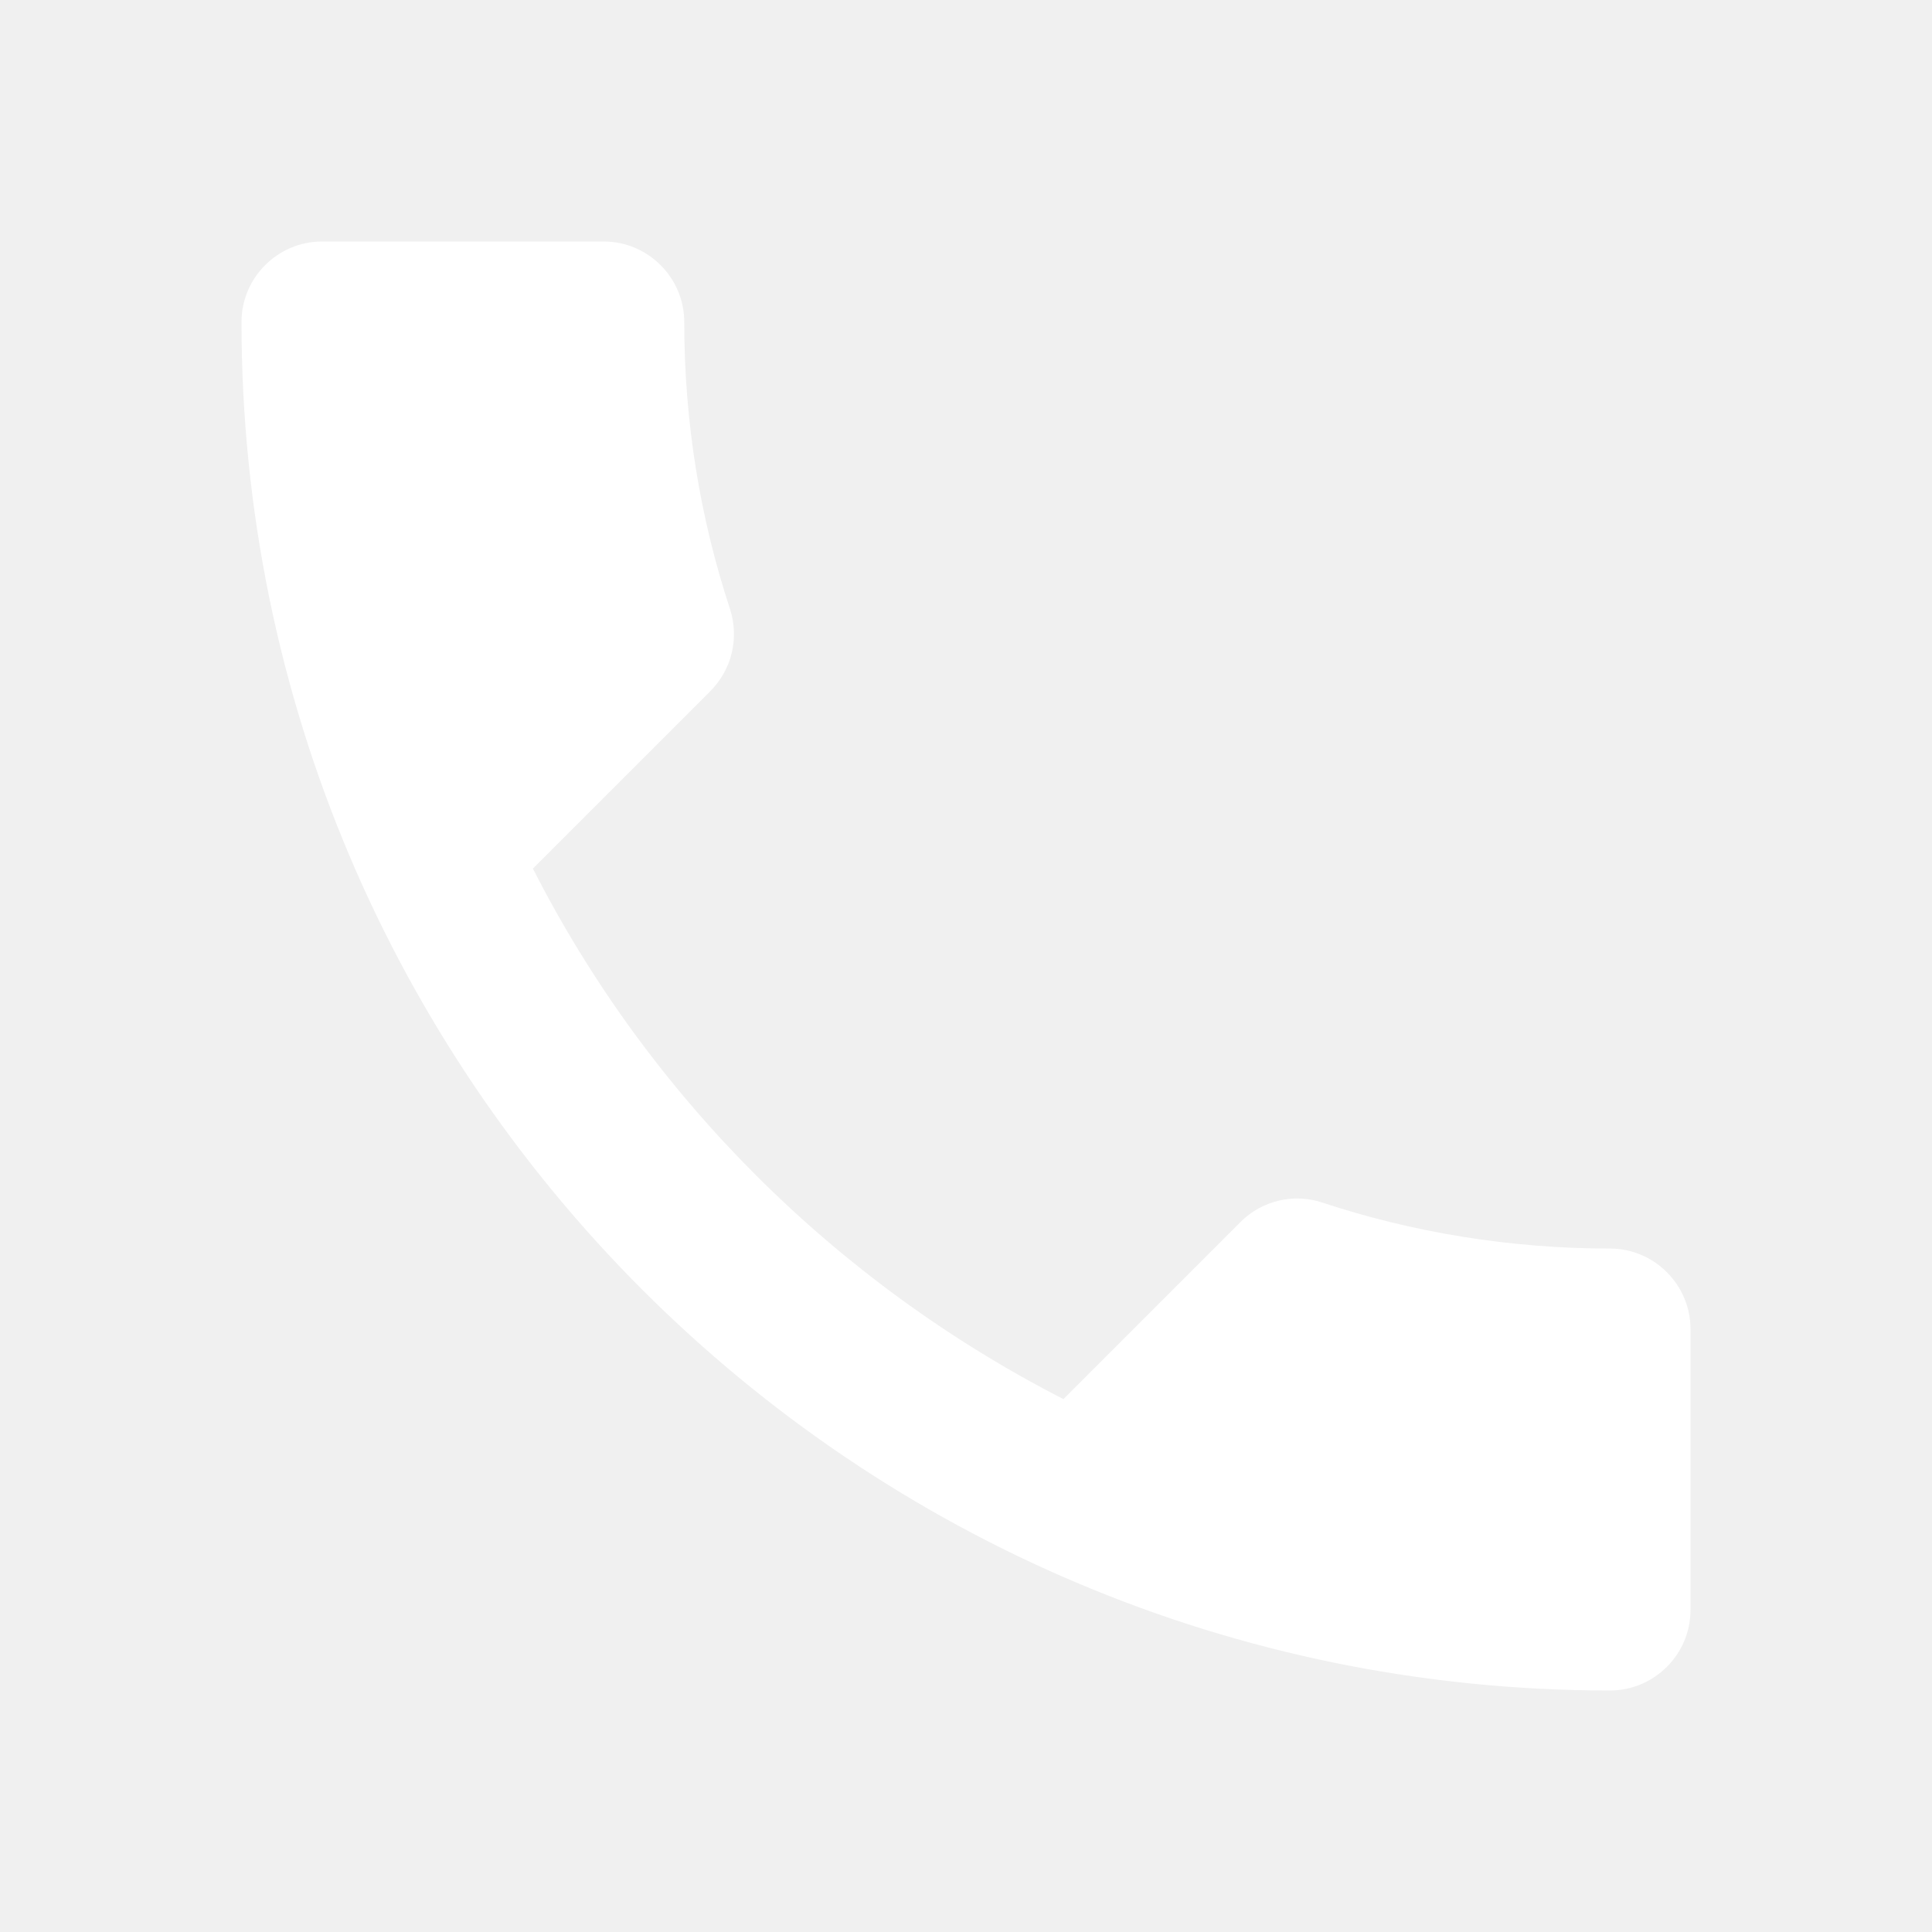
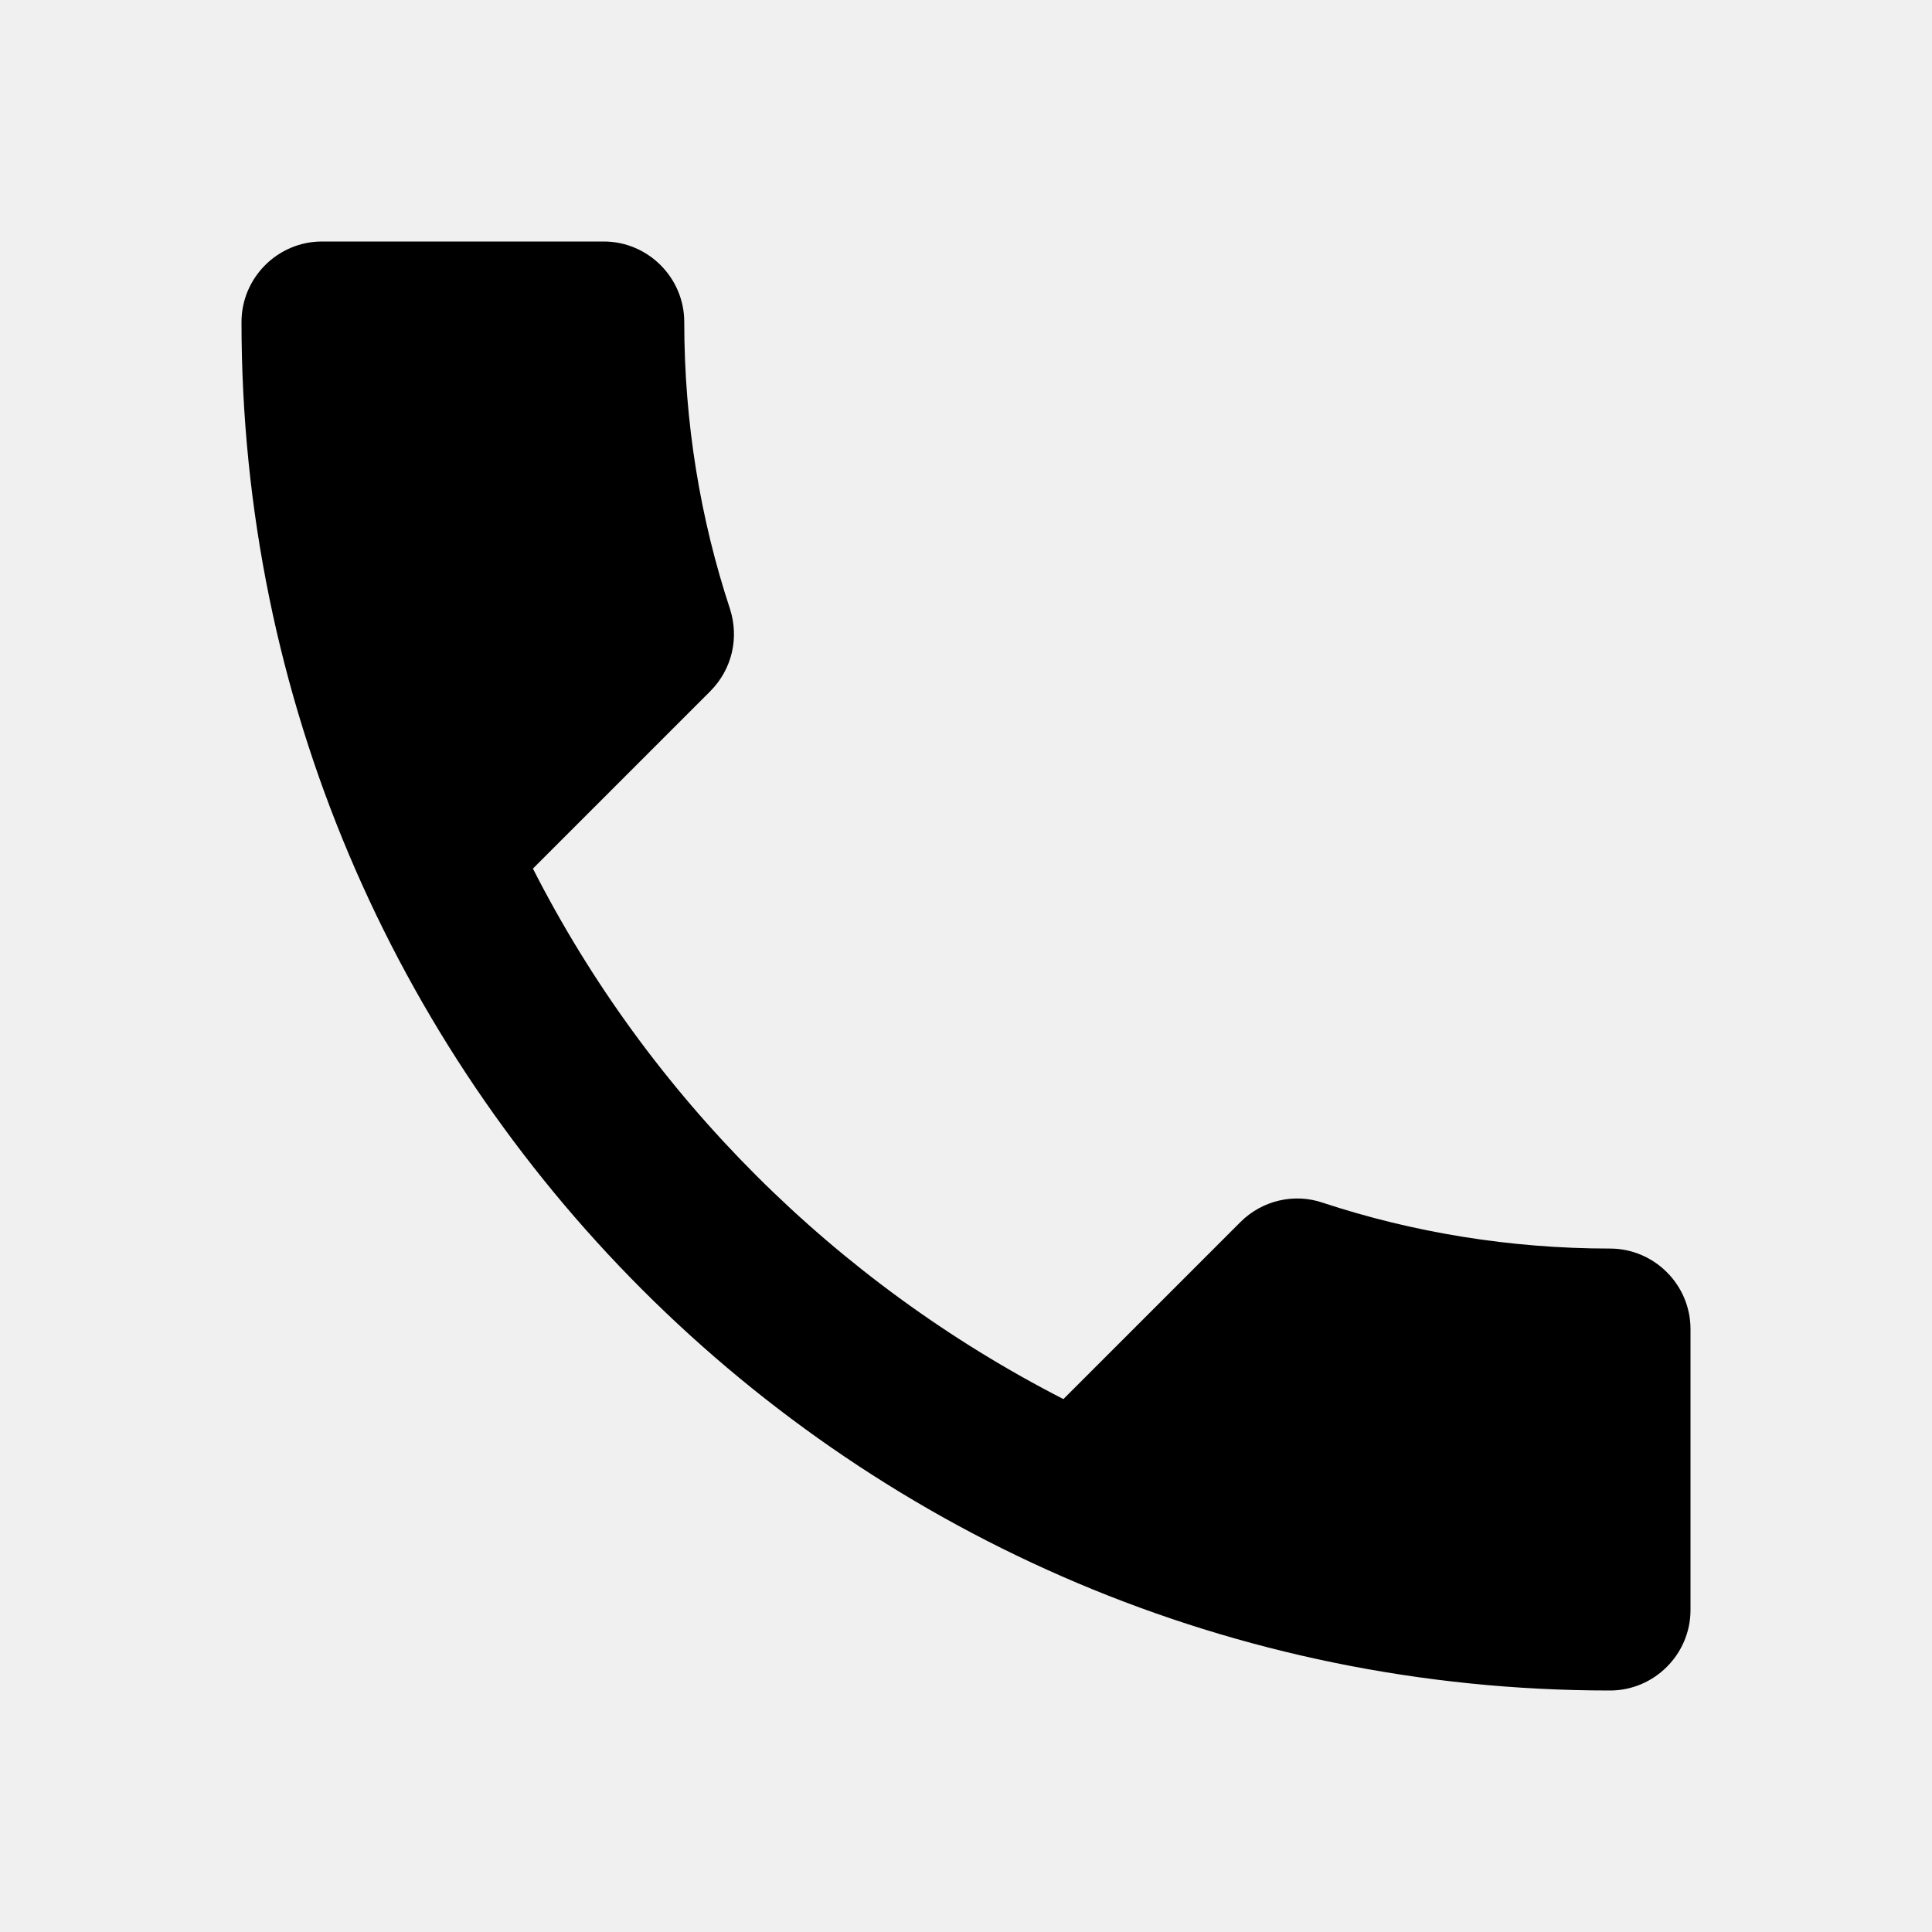
- <svg xmlns="http://www.w3.org/2000/svg" height="24" viewBox="0 0 24 24" width="24" fill="#ffffff">
+ <svg xmlns="http://www.w3.org/2000/svg" height="24" viewBox="0 0 24 24" width="24">
  <path d="M0 0h24v24H0z" fill="none" />
  <path d="M6.62 10.79c1.44 2.83 3.76 5.14 6.59 6.59l2.2-2.2c.27-.27.67-.36 1.02-.24 1.12.37 2.33.57 3.57.57.55 0 1 .45 1 1V20c0 .55-.45 1-1 1-9.39 0-17-7.61-17-17 0-.55.45-1 1-1h3.5c.55 0 1 .45 1 1 0 1.25.2 2.45.57 3.57.11.35.03.74-.25 1.02l-2.2 2.2z" />
</svg>
